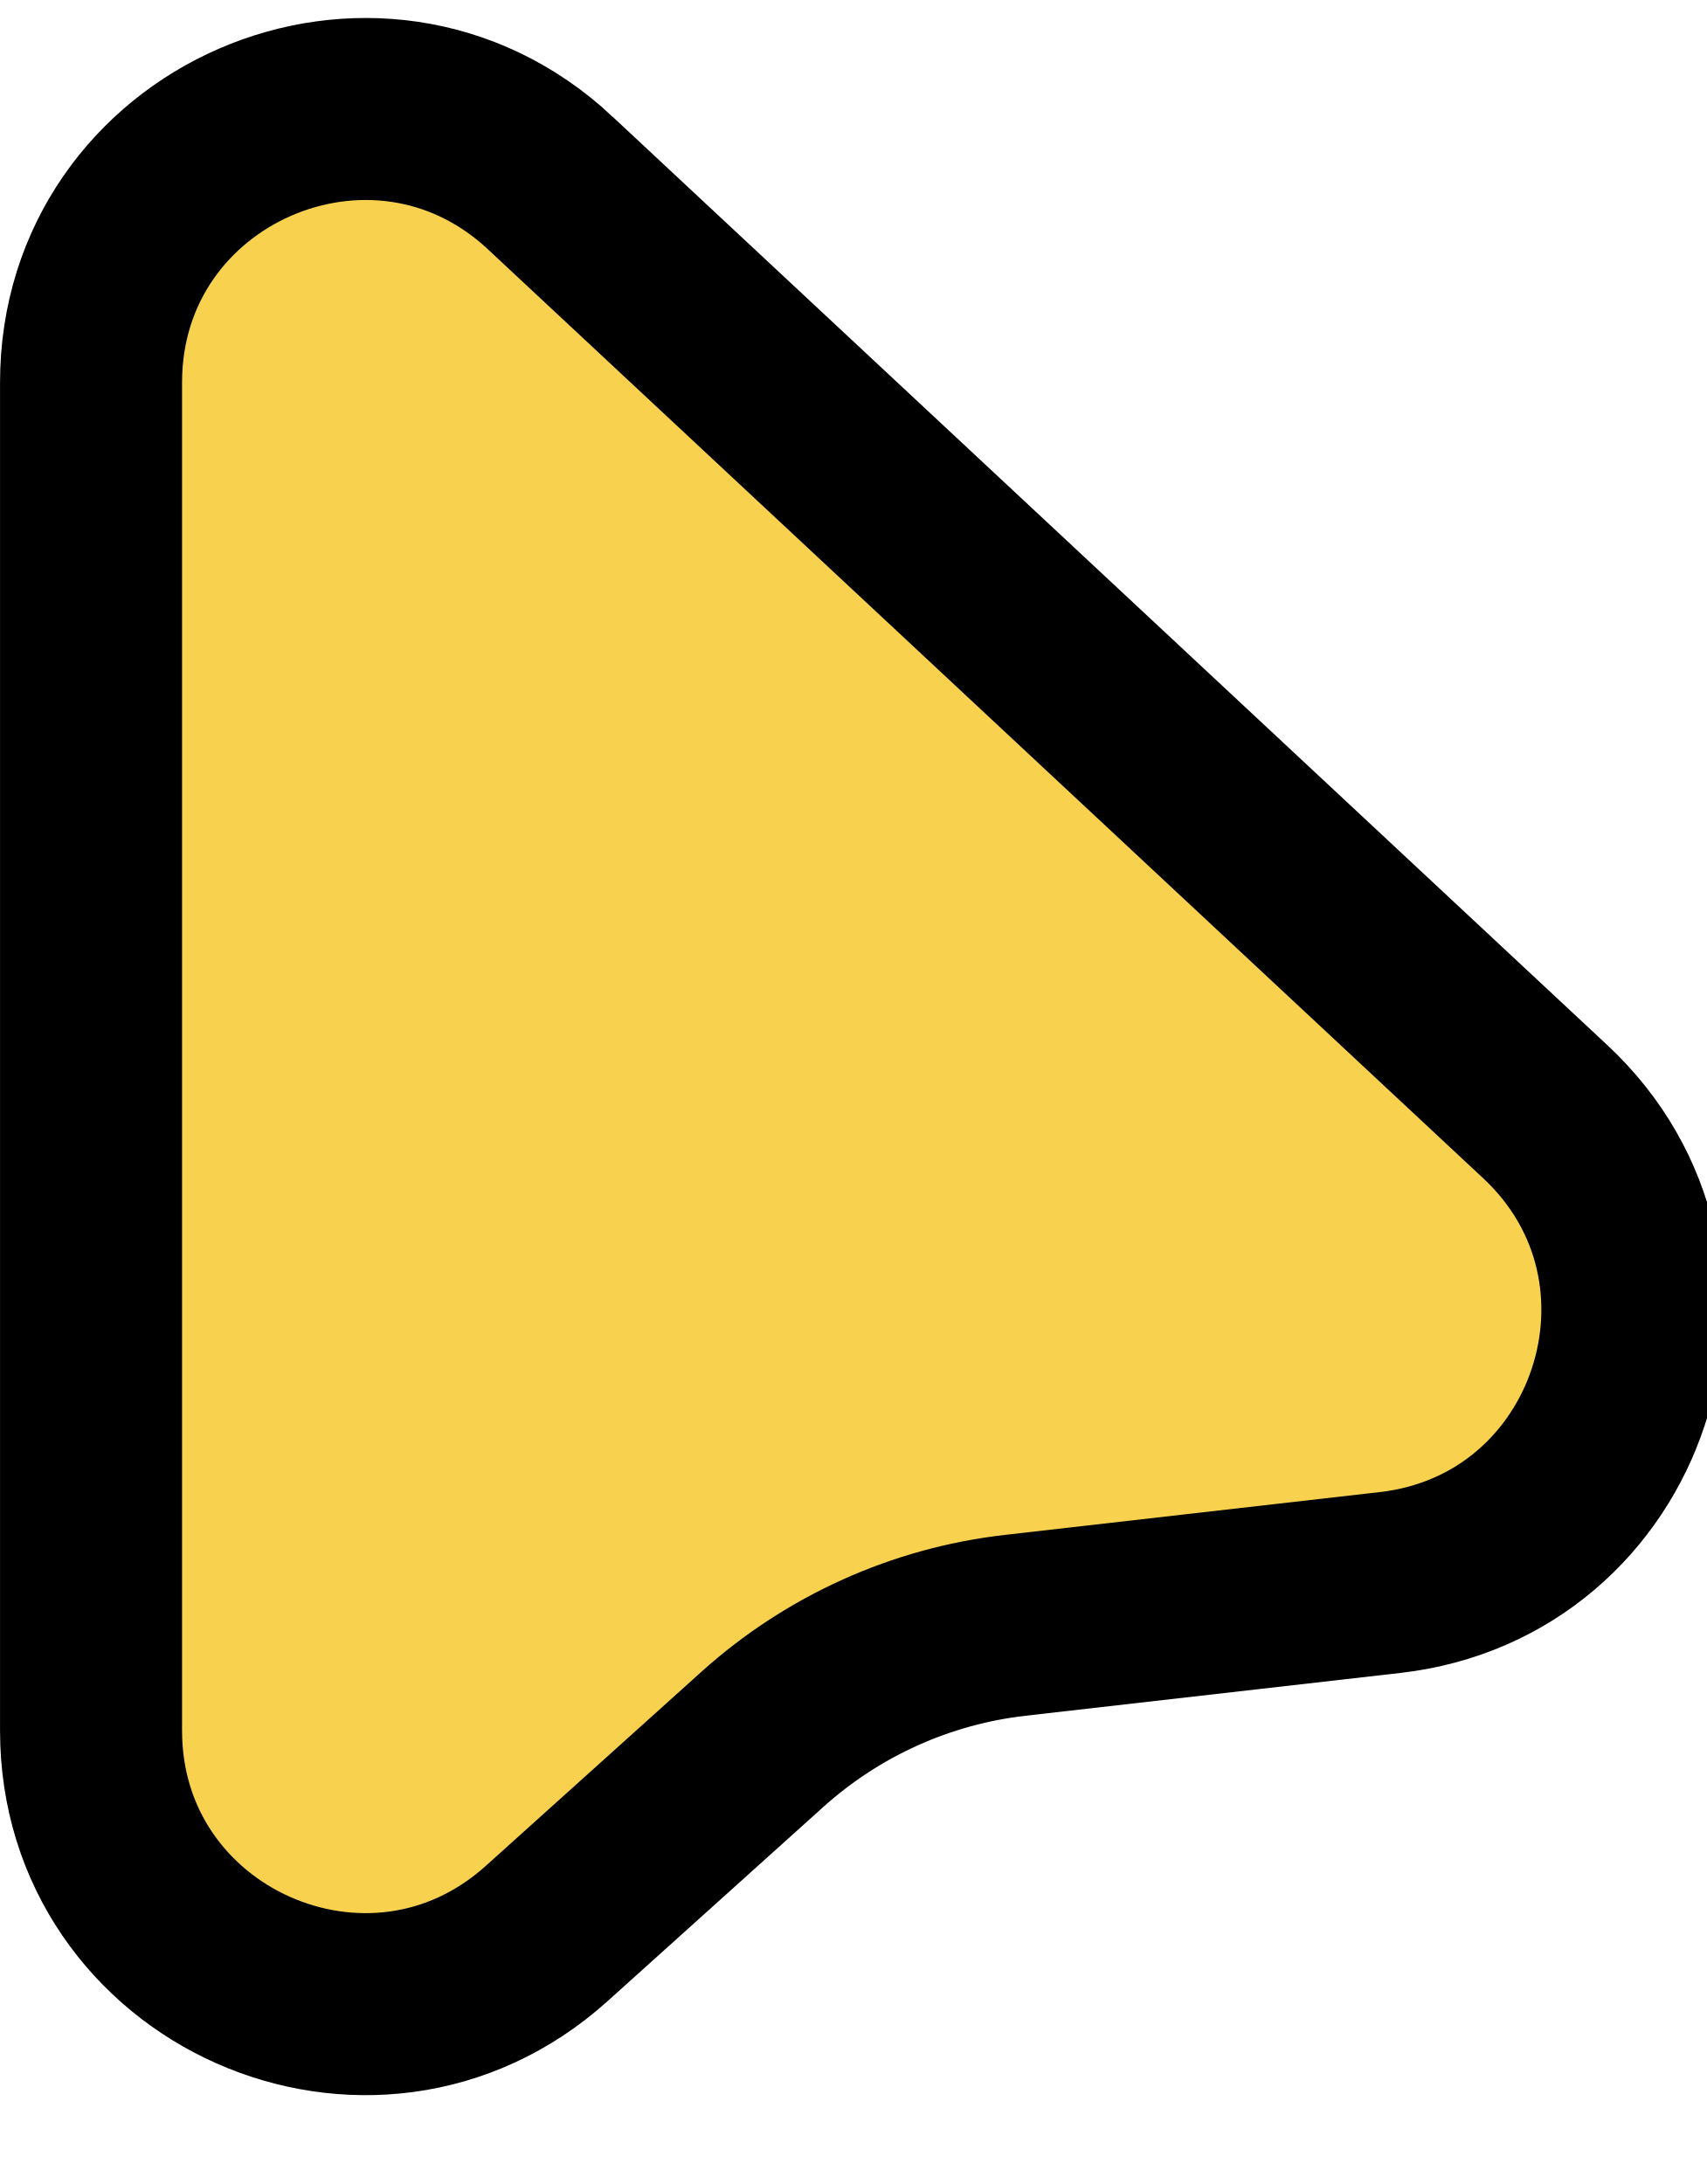
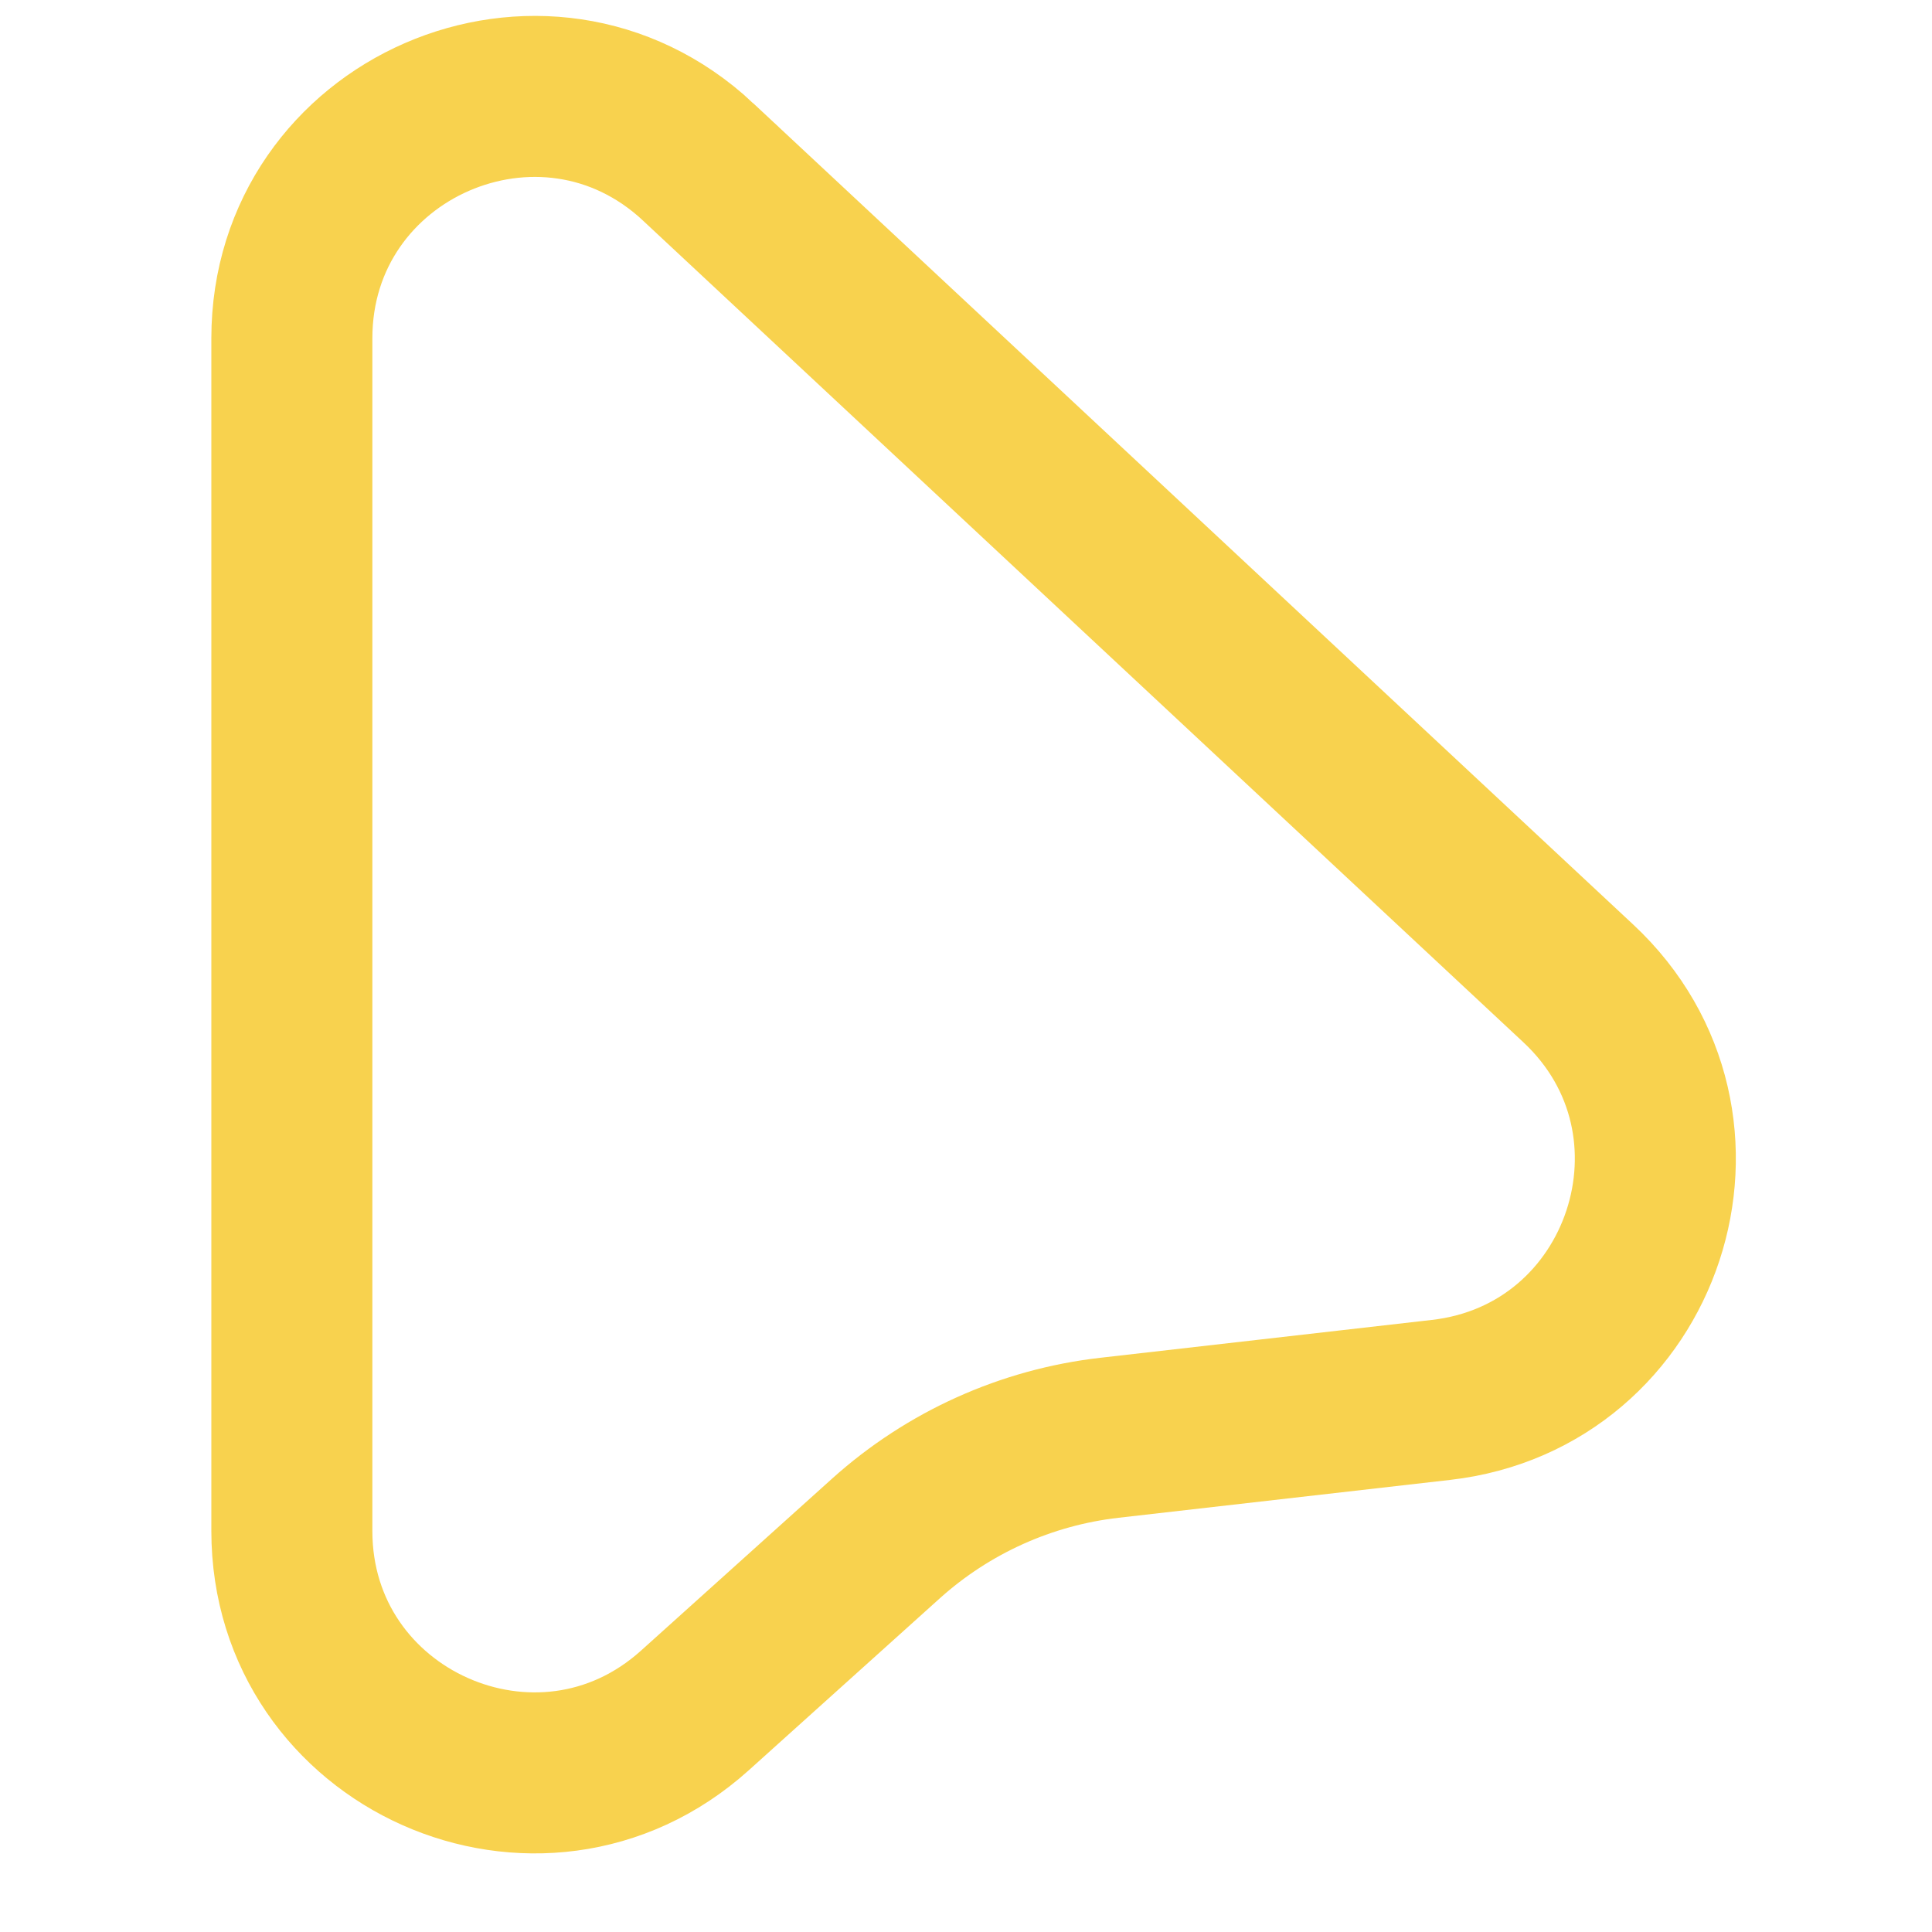
- <svg xmlns="http://www.w3.org/2000/svg" version="1.1" width="25" height="32" viewBox="0 0 25 32">
-   <path fill="#F8D24E" stroke-linejoin="miter" stroke-linecap="butt" stroke-miterlimit="4" stroke-width="2.667" stroke="#000" d="M8.063 2.682l14.579 13.607c2.495 2.329 1.115 6.511-2.275 6.898l-5.49 0.627c-1.378 0.157-2.672 0.741-3.703 1.668l-3.164 2.848c-2.574 2.317-6.676 0.49-6.676-2.973v-19.752c0-3.498 4.172-5.311 6.729-2.924z" />
+ <svg xmlns="http://www.w3.org/2000/svg" version="1.1" width="20" height="20" viewBox="0 0 25 32">
+   <path fill="none" stroke-linejoin="miter" stroke-linecap="butt" stroke-miterlimit="4" stroke-width="2.667" stroke="#F8D24E" d="M8.063 2.682l14.579 13.607c2.495 2.329 1.115 6.511-2.275 6.898l-5.49 0.627c-1.378 0.157-2.672 0.741-3.703 1.668l-3.164 2.848c-2.574 2.317-6.676 0.49-6.676-2.973v-19.752c0-3.498 4.172-5.311 6.729-2.924z" />
</svg>
